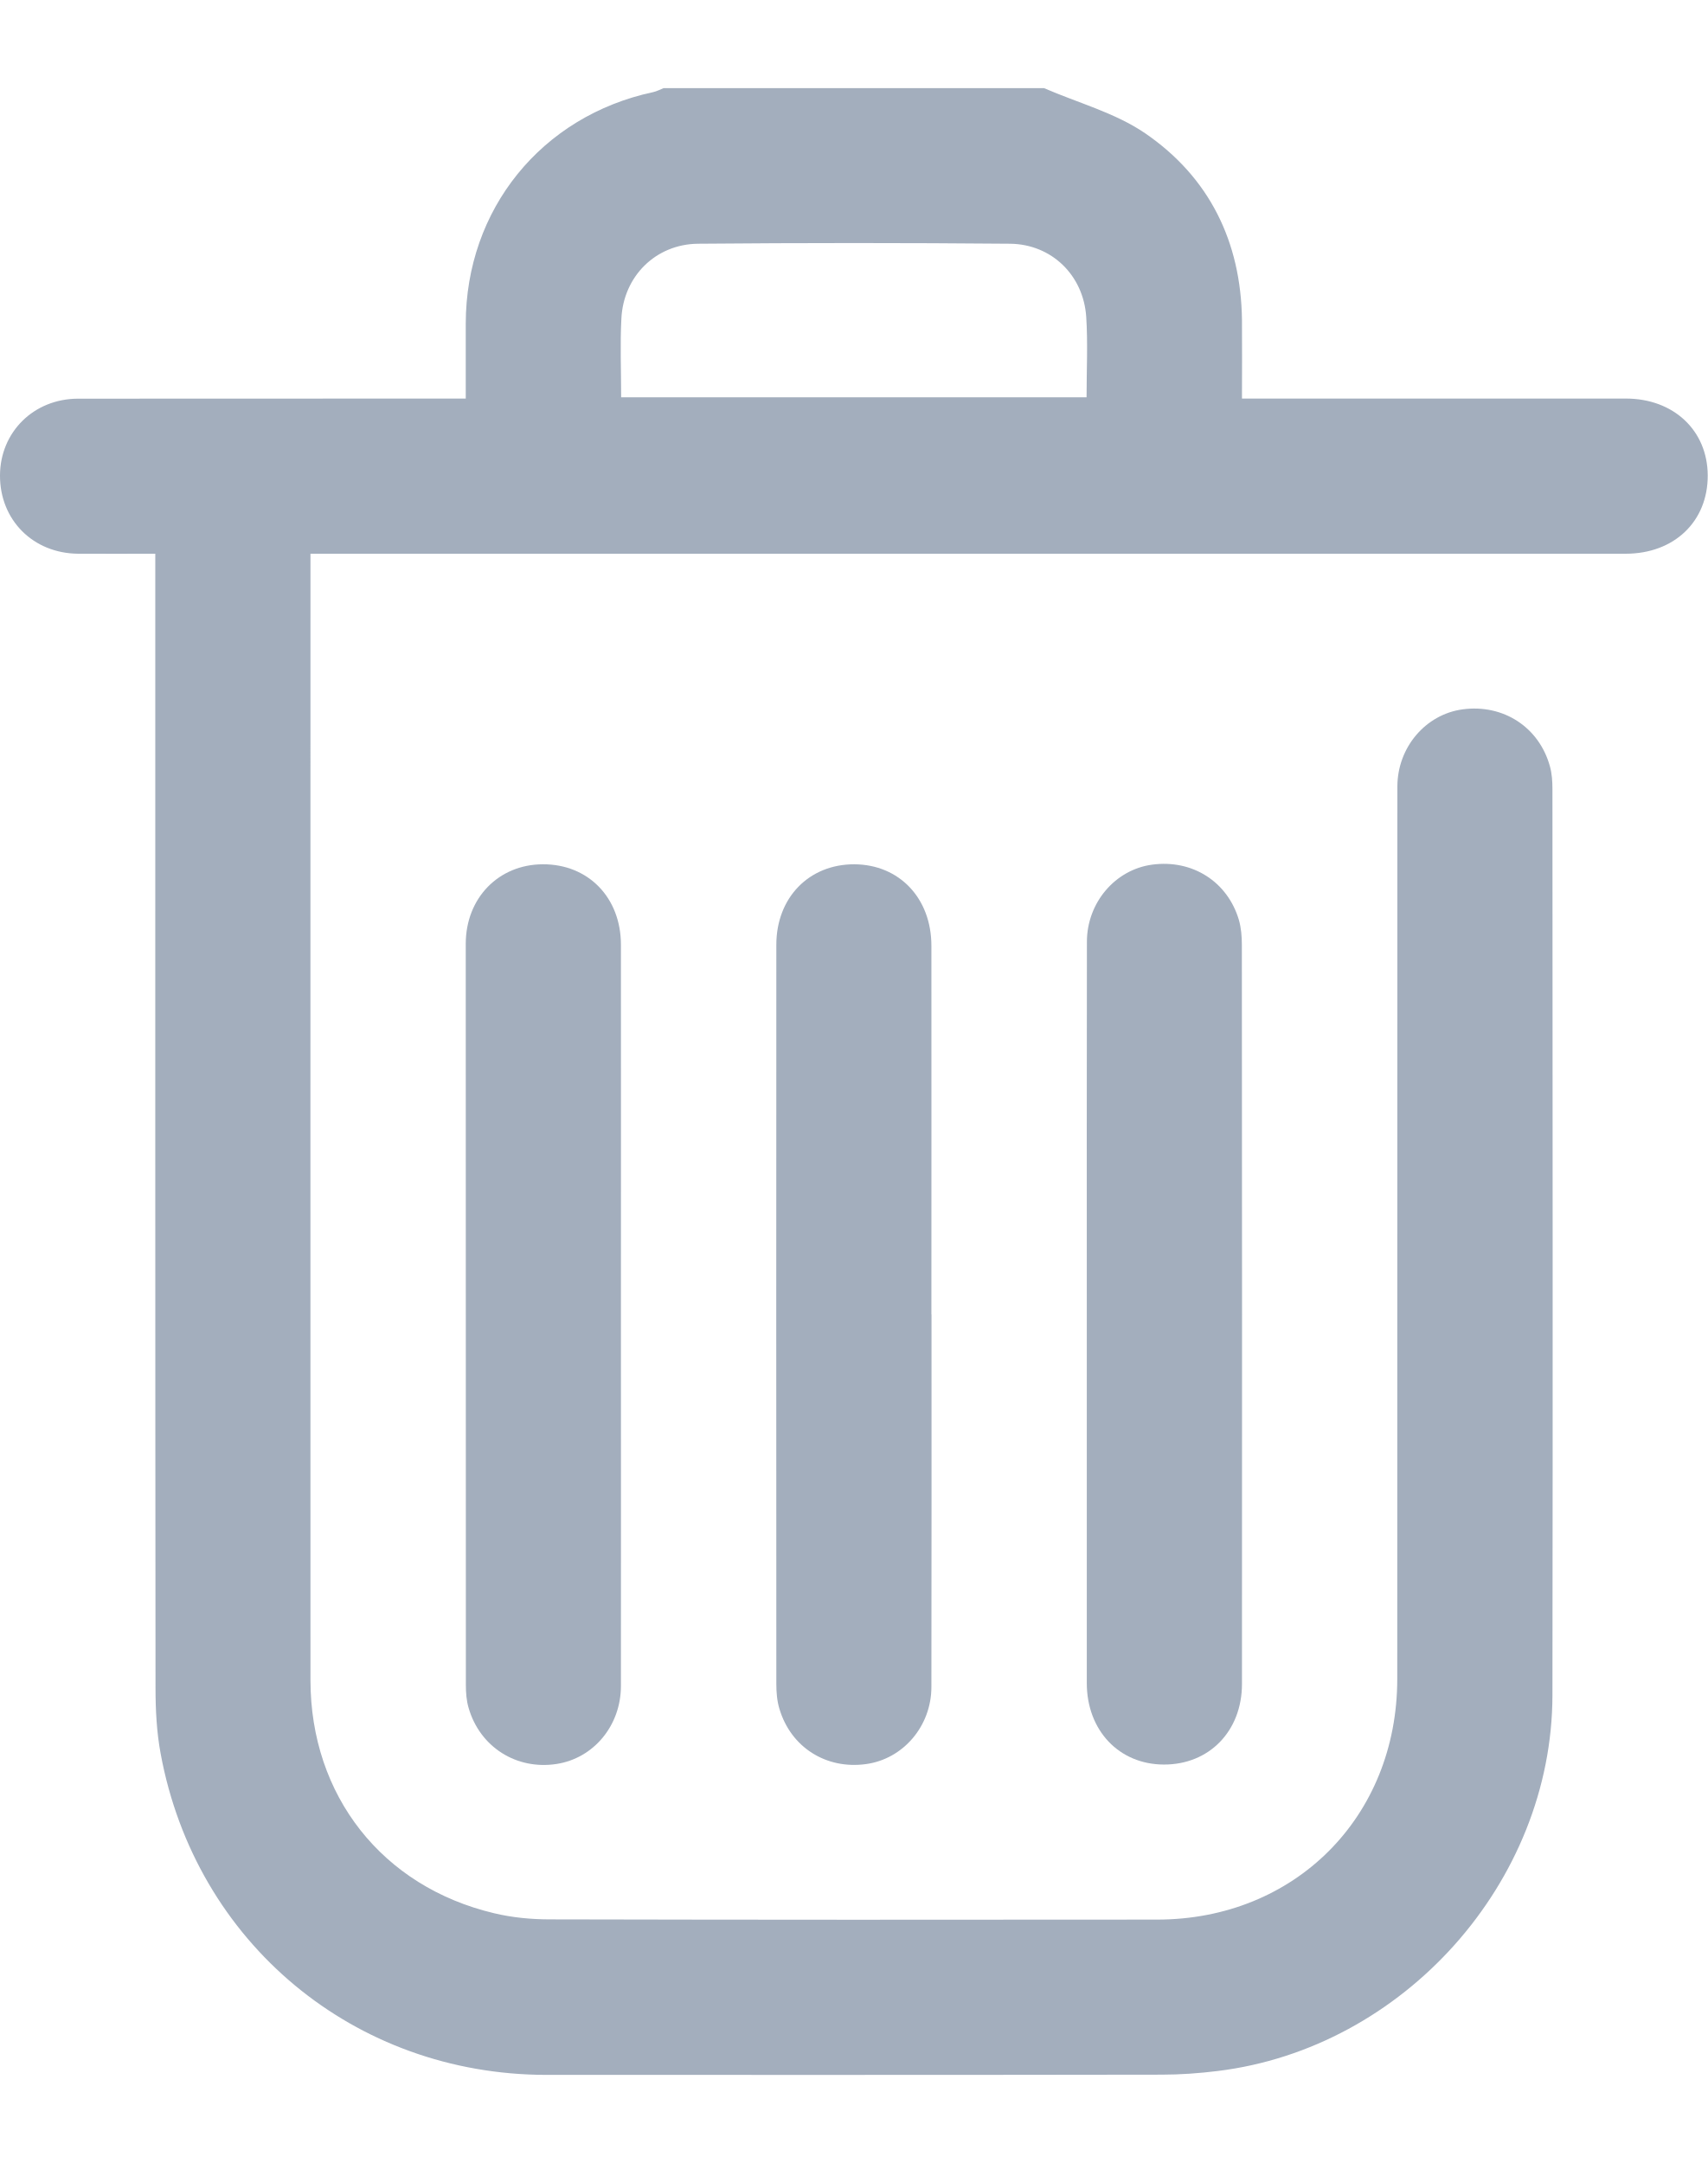
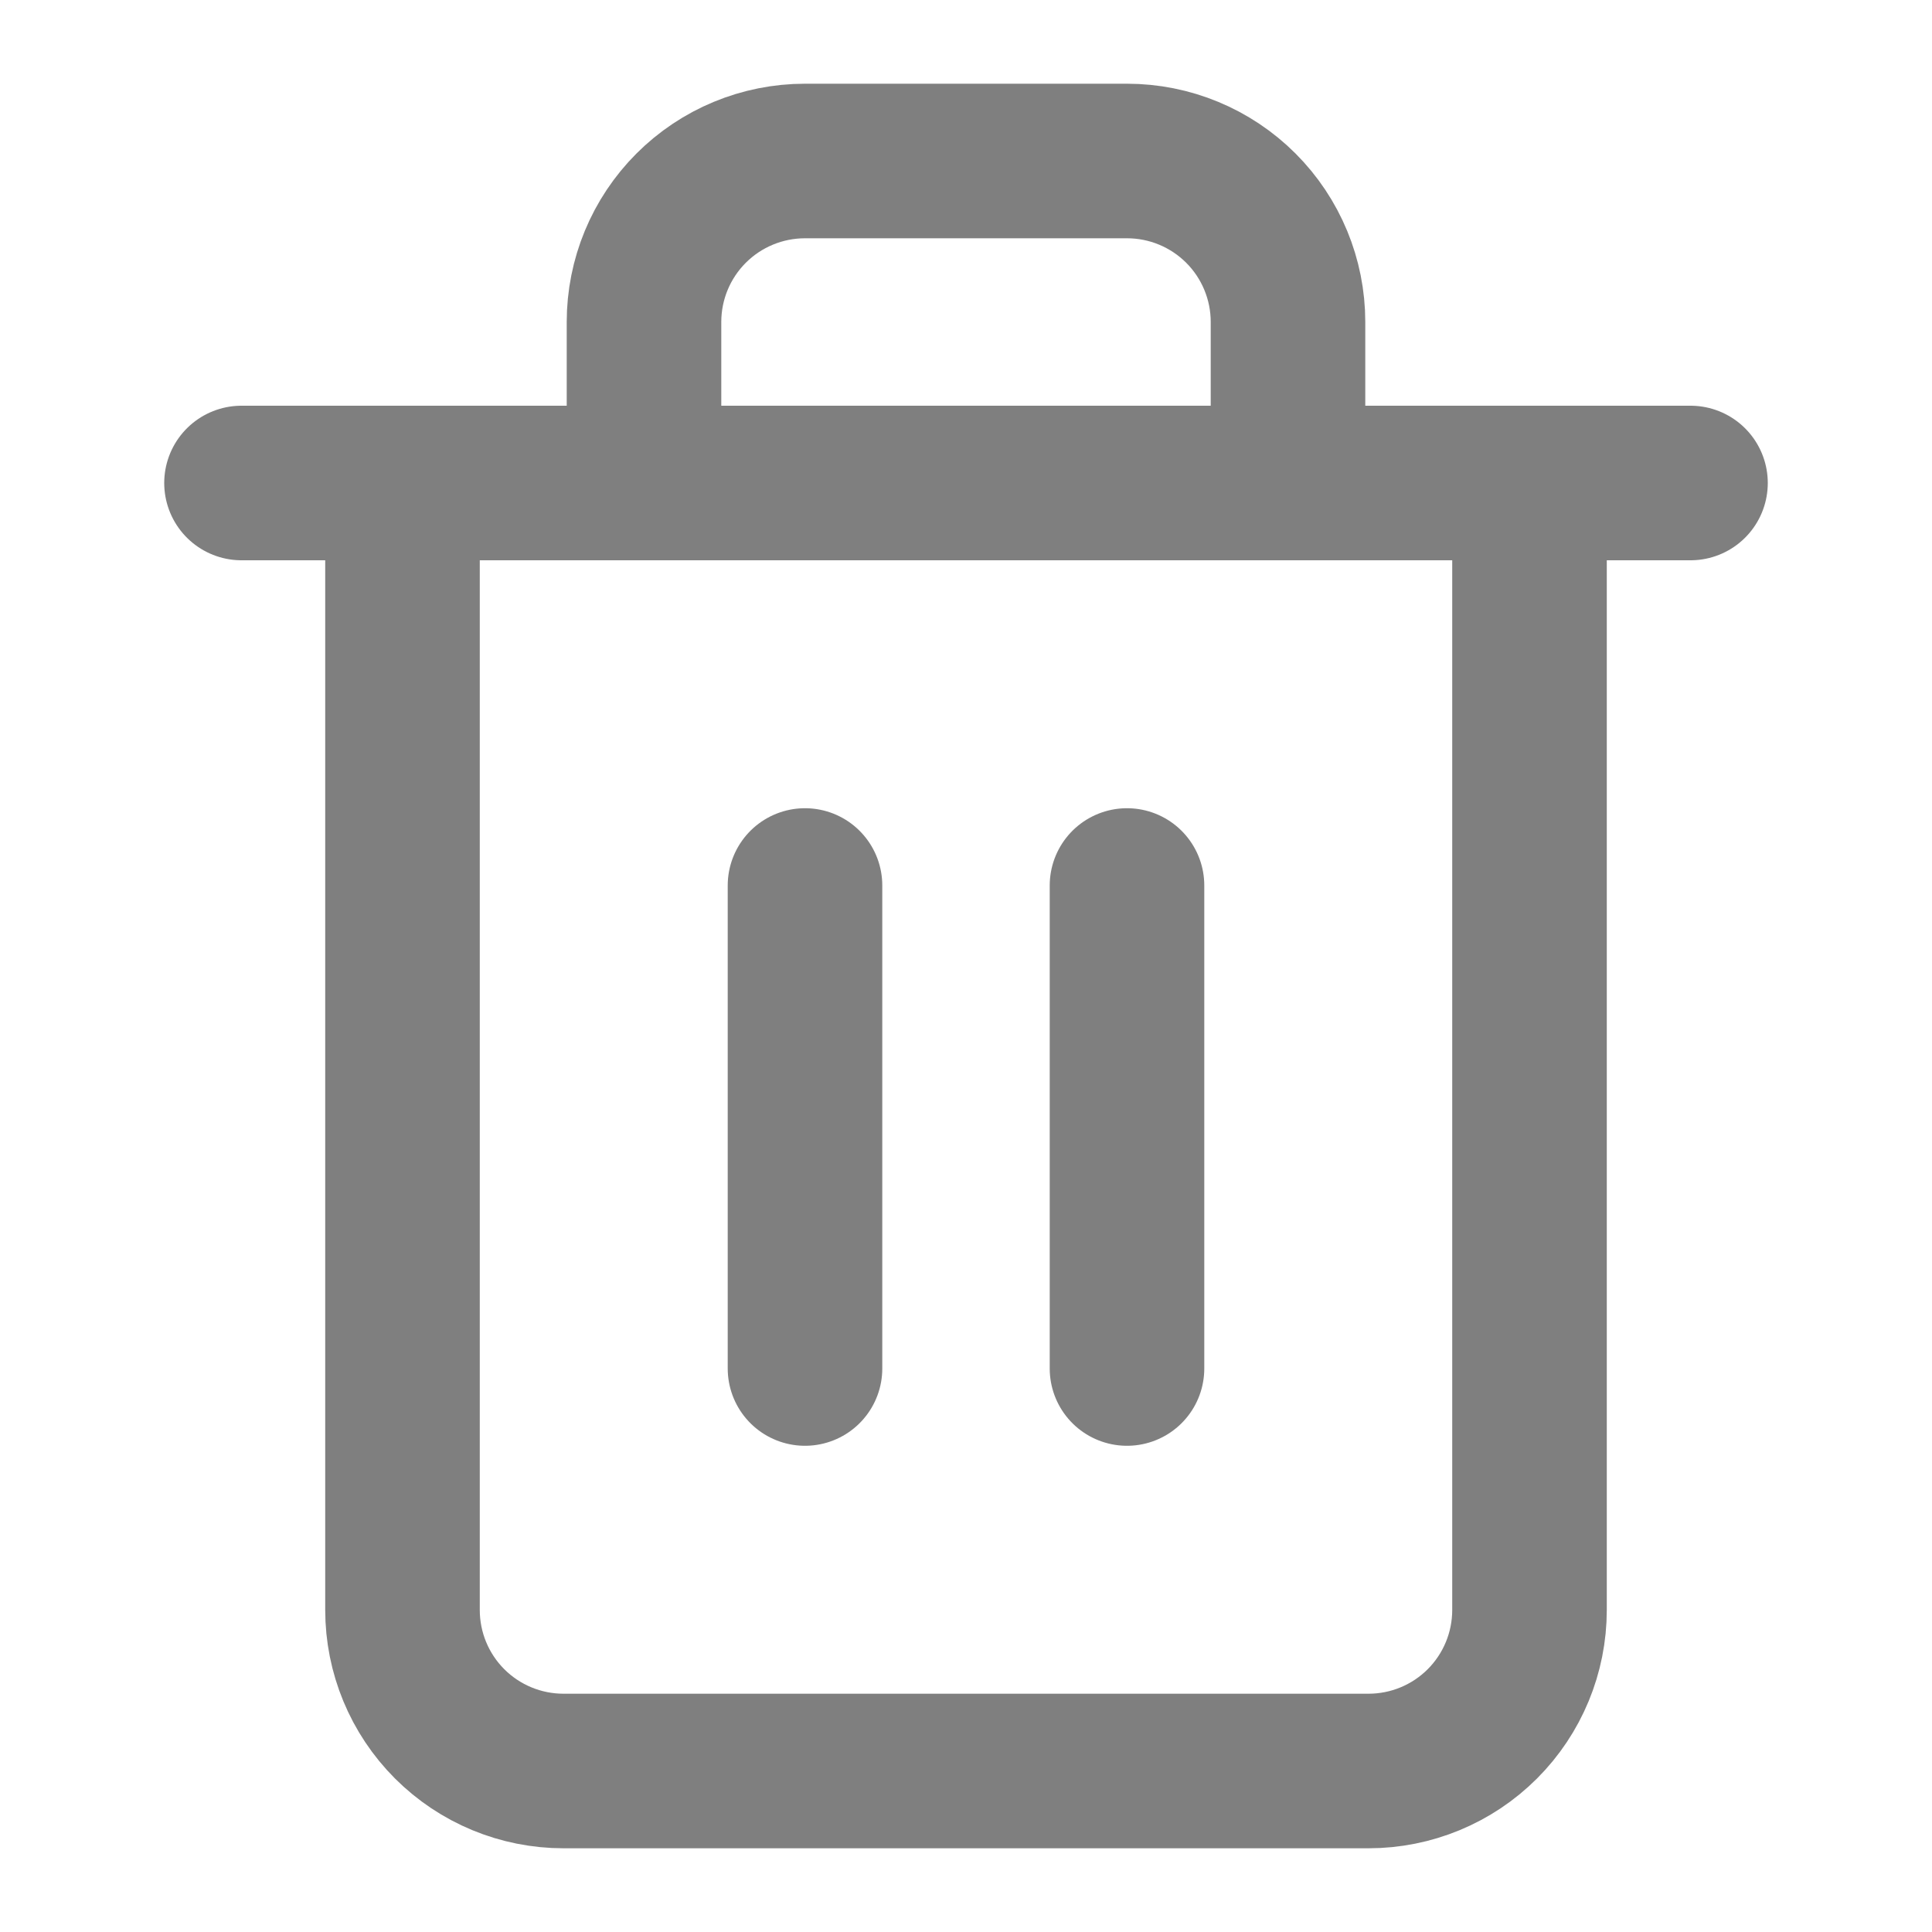
- <svg xmlns="http://www.w3.org/2000/svg" width="15" height="19" viewBox="0 0 15 19" fill="none">
-   <path d="M9.17 0.774C9.469 0.904 9.796 0.991 10.059 1.171C10.622 1.557 10.9 2.122 10.909 2.81C10.911 3.032 10.909 3.253 10.909 3.501C10.974 3.501 11.034 3.501 11.093 3.501C12.156 3.501 13.218 3.501 14.281 3.501C14.7 3.501 14.998 3.781 15 4.175C15.002 4.58 14.706 4.864 14.279 4.864C10.501 4.864 6.722 4.864 2.943 4.864H2.727V5.046C2.727 8.284 2.726 11.522 2.727 14.76C2.728 15.773 3.357 16.573 4.34 16.806C4.498 16.844 4.666 16.86 4.829 16.86C6.607 16.864 8.386 16.864 10.164 16.862C11.374 16.861 12.272 15.961 12.273 14.75C12.274 12.137 12.273 9.524 12.274 6.91C12.274 6.565 12.522 6.275 12.847 6.231C13.204 6.183 13.519 6.387 13.614 6.732C13.632 6.796 13.636 6.866 13.636 6.934C13.637 9.586 13.64 12.24 13.636 14.892C13.633 16.533 12.33 17.992 10.695 18.192C10.533 18.212 10.368 18.224 10.204 18.224C8.402 18.227 6.601 18.226 4.8 18.226C3.113 18.225 1.718 17.066 1.411 15.404C1.376 15.215 1.366 15.02 1.366 14.828C1.363 11.579 1.364 8.329 1.364 5.079C1.364 5.013 1.364 4.946 1.364 4.864C1.127 4.864 0.907 4.865 0.687 4.864C0.29 4.861 -0.002 4.567 1.07036e-05 4.175C0.002 3.795 0.296 3.503 0.685 3.502C1.753 3.501 2.822 3.501 3.89 3.501C3.951 3.501 4.012 3.501 4.091 3.501C4.091 3.273 4.091 3.058 4.091 2.844C4.091 1.839 4.757 1.018 5.738 0.809C5.769 0.802 5.799 0.786 5.829 0.774C6.943 0.774 8.057 0.774 9.17 0.774L9.17 0.774ZM5.456 3.49H9.544C9.544 3.248 9.556 3.015 9.541 2.784C9.517 2.419 9.238 2.145 8.872 2.141C7.959 2.133 7.044 2.133 6.131 2.141C5.758 2.145 5.476 2.428 5.458 2.799C5.446 3.024 5.456 3.251 5.456 3.491V3.49Z" fill="#A3AEBD" />
-   <path d="M5.454 11.554C5.454 12.639 5.455 13.724 5.454 14.809C5.454 15.158 5.214 15.445 4.888 15.495C4.536 15.549 4.215 15.346 4.116 15.002C4.097 14.938 4.092 14.868 4.092 14.801C4.091 12.631 4.091 10.461 4.091 8.291C4.091 7.888 4.38 7.593 4.768 7.592C5.167 7.59 5.454 7.885 5.454 8.299C5.455 9.384 5.454 10.469 5.454 11.554Z" fill="#A3AEBD" />
-   <path d="M8.182 11.546C8.182 12.636 8.183 13.727 8.181 14.818C8.181 15.163 7.932 15.452 7.606 15.496C7.256 15.544 6.946 15.348 6.846 15.01C6.825 14.941 6.819 14.865 6.819 14.792C6.818 12.628 6.818 10.464 6.819 8.299C6.819 7.885 7.106 7.591 7.504 7.592C7.899 7.594 8.181 7.89 8.181 8.308C8.182 9.387 8.181 10.467 8.181 11.546L8.182 11.546Z" fill="#A3AEBD" />
-   <path d="M9.546 11.546C9.546 10.455 9.545 9.364 9.547 8.273C9.547 7.929 9.796 7.638 10.121 7.595C10.472 7.548 10.782 7.743 10.882 8.081C10.902 8.151 10.908 8.226 10.908 8.299C10.91 10.463 10.91 12.627 10.909 14.792C10.909 15.206 10.621 15.501 10.223 15.5C9.829 15.499 9.546 15.2 9.546 14.784C9.546 13.704 9.546 12.625 9.546 11.546H9.546Z" fill="#A3AEBD" />
+ <svg xmlns="http://www.w3.org/2000/svg" width="30" height="30" viewBox="0 0 30 30" fill="none">
+   <path d="M12.5 13.75V21.25M17.5 13.75V21.25M23.75 7.5V25C23.75 25.663 23.487 26.299 23.018 26.768C22.549 27.237 21.913 27.5 21.25 27.5H8.75C8.087 27.5 7.451 27.237 6.982 26.768C6.513 26.299 6.25 25.663 6.25 25V7.5M3.75 7.5H26.25M10 7.5V5C10 4.337 10.263 3.701 10.732 3.232C11.201 2.763 11.837 2.5 12.5 2.5H17.5C18.163 2.5 18.799 2.763 19.268 3.232C19.737 3.701 20 4.337 20 5V7.5" stroke="#7F7F7F" stroke-width="2.4" stroke-linecap="round" stroke-linejoin="round" />
</svg>
